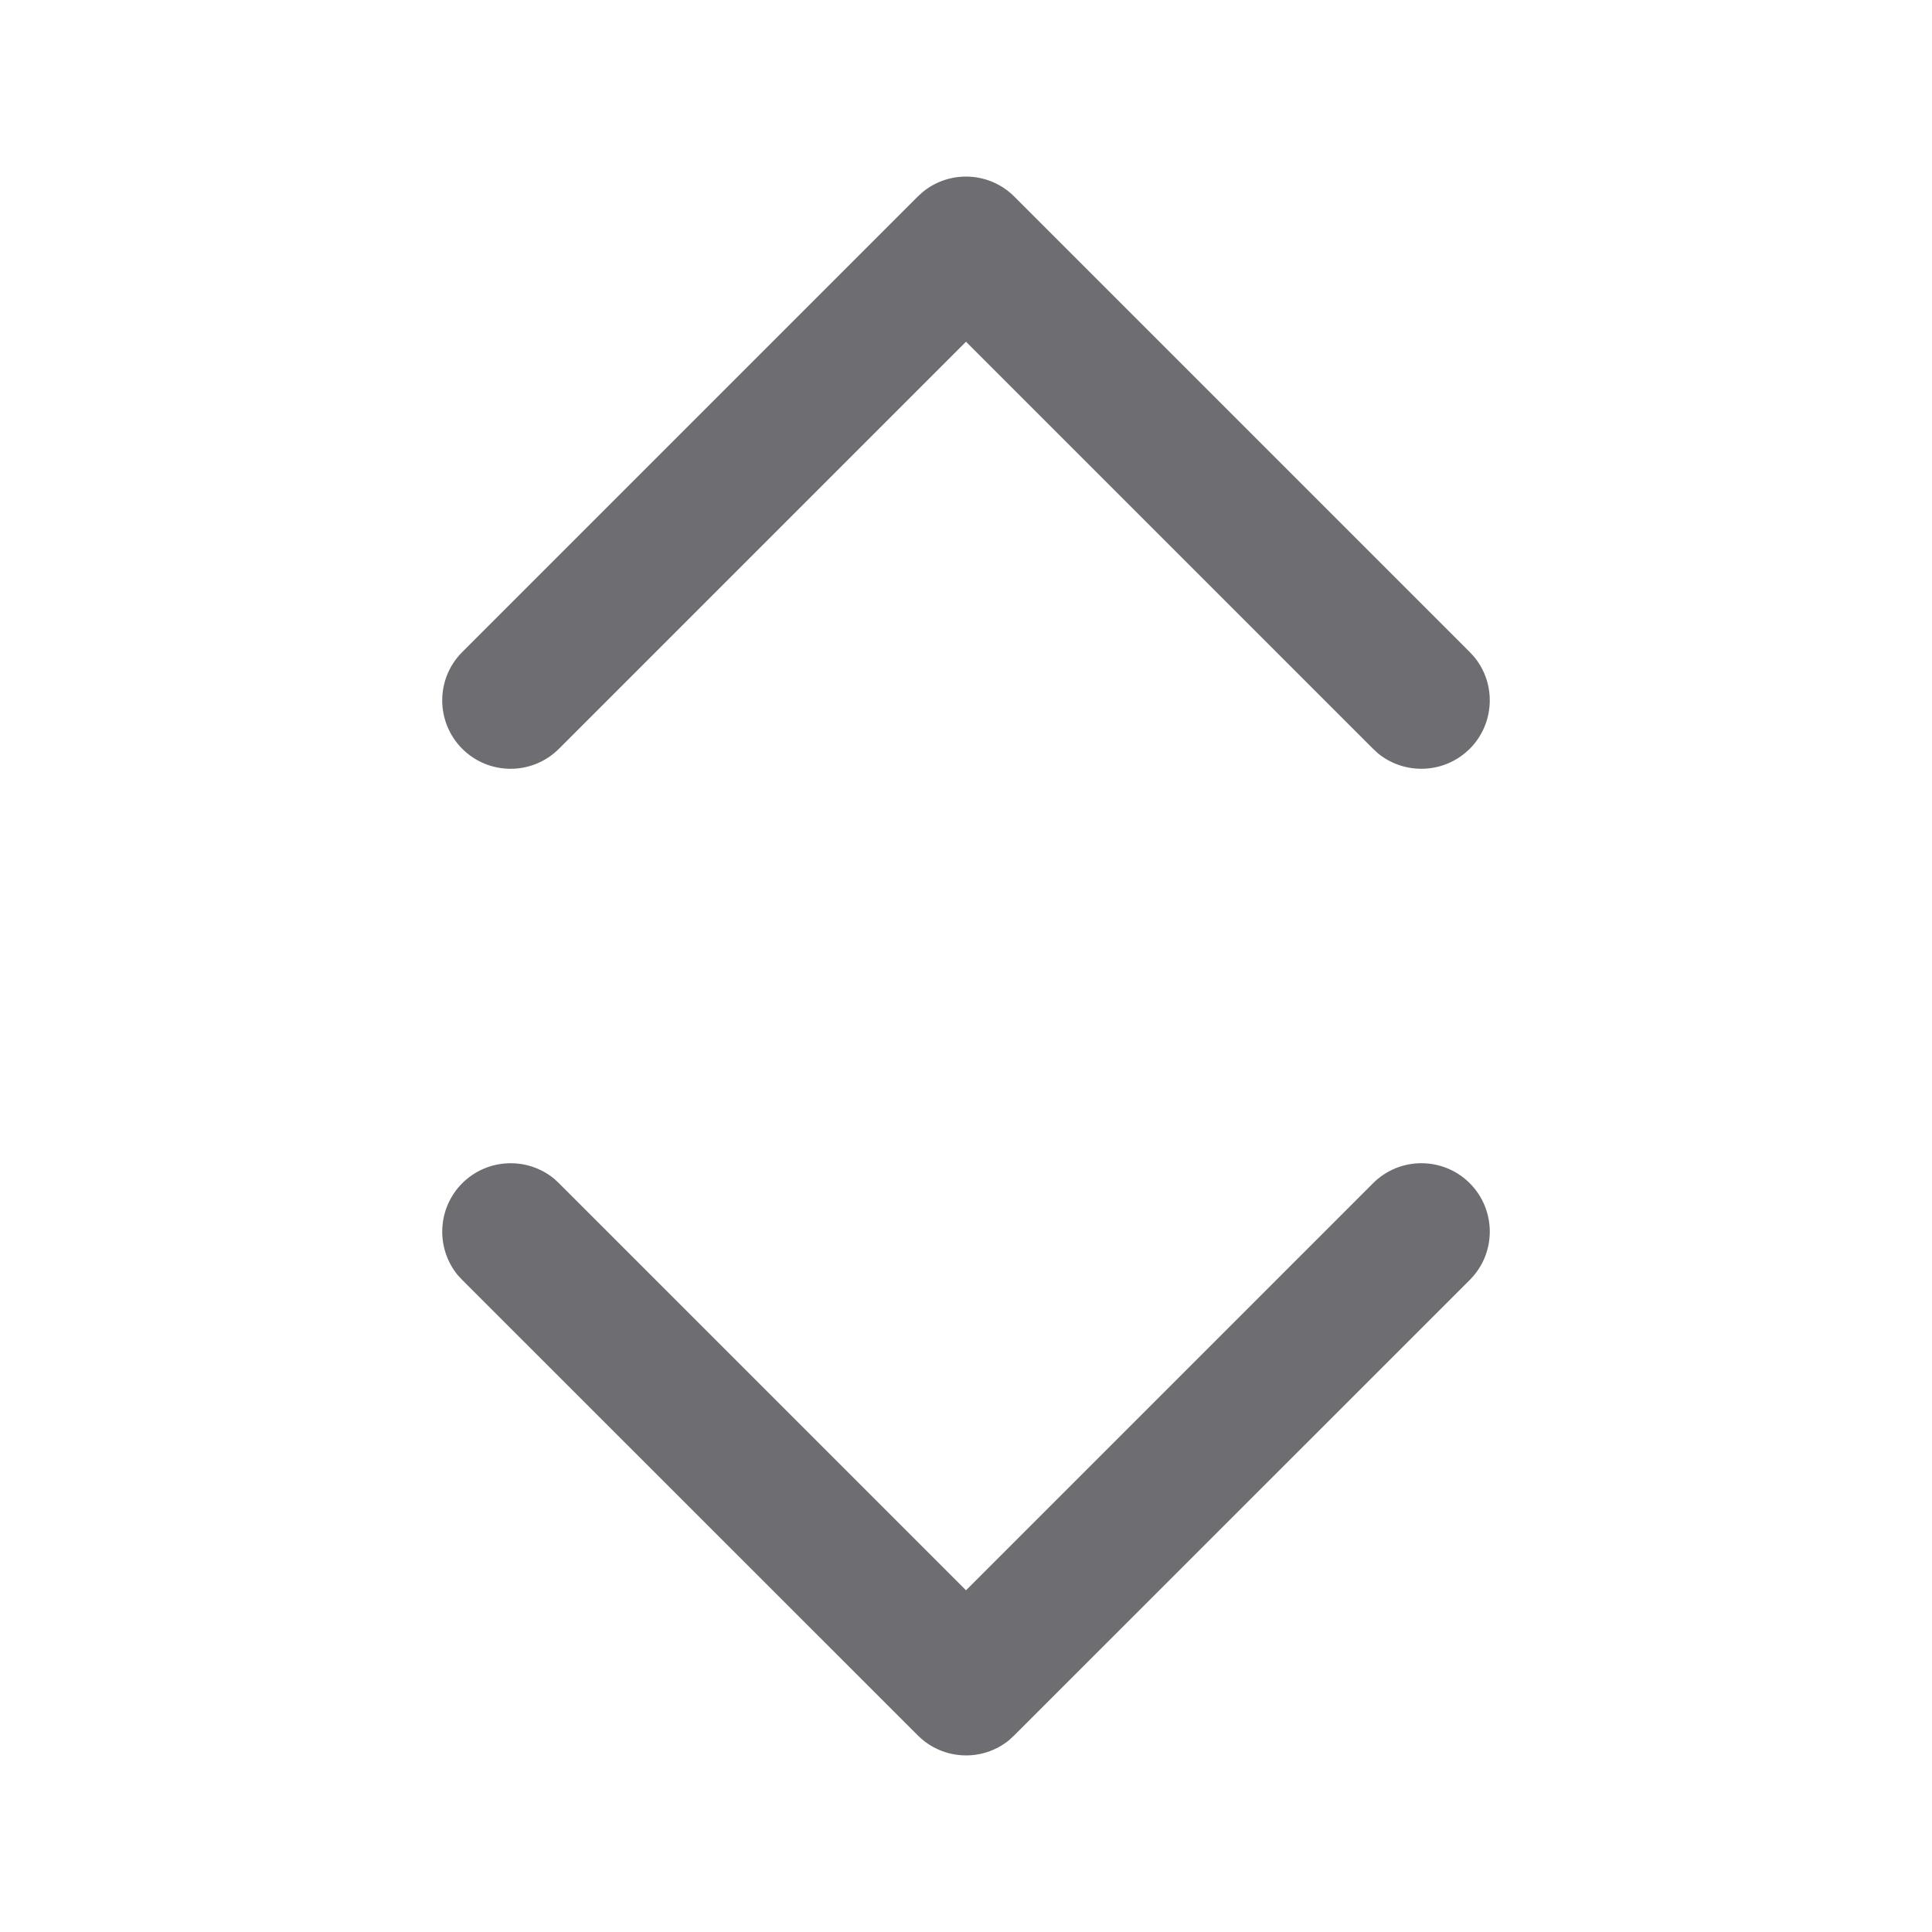
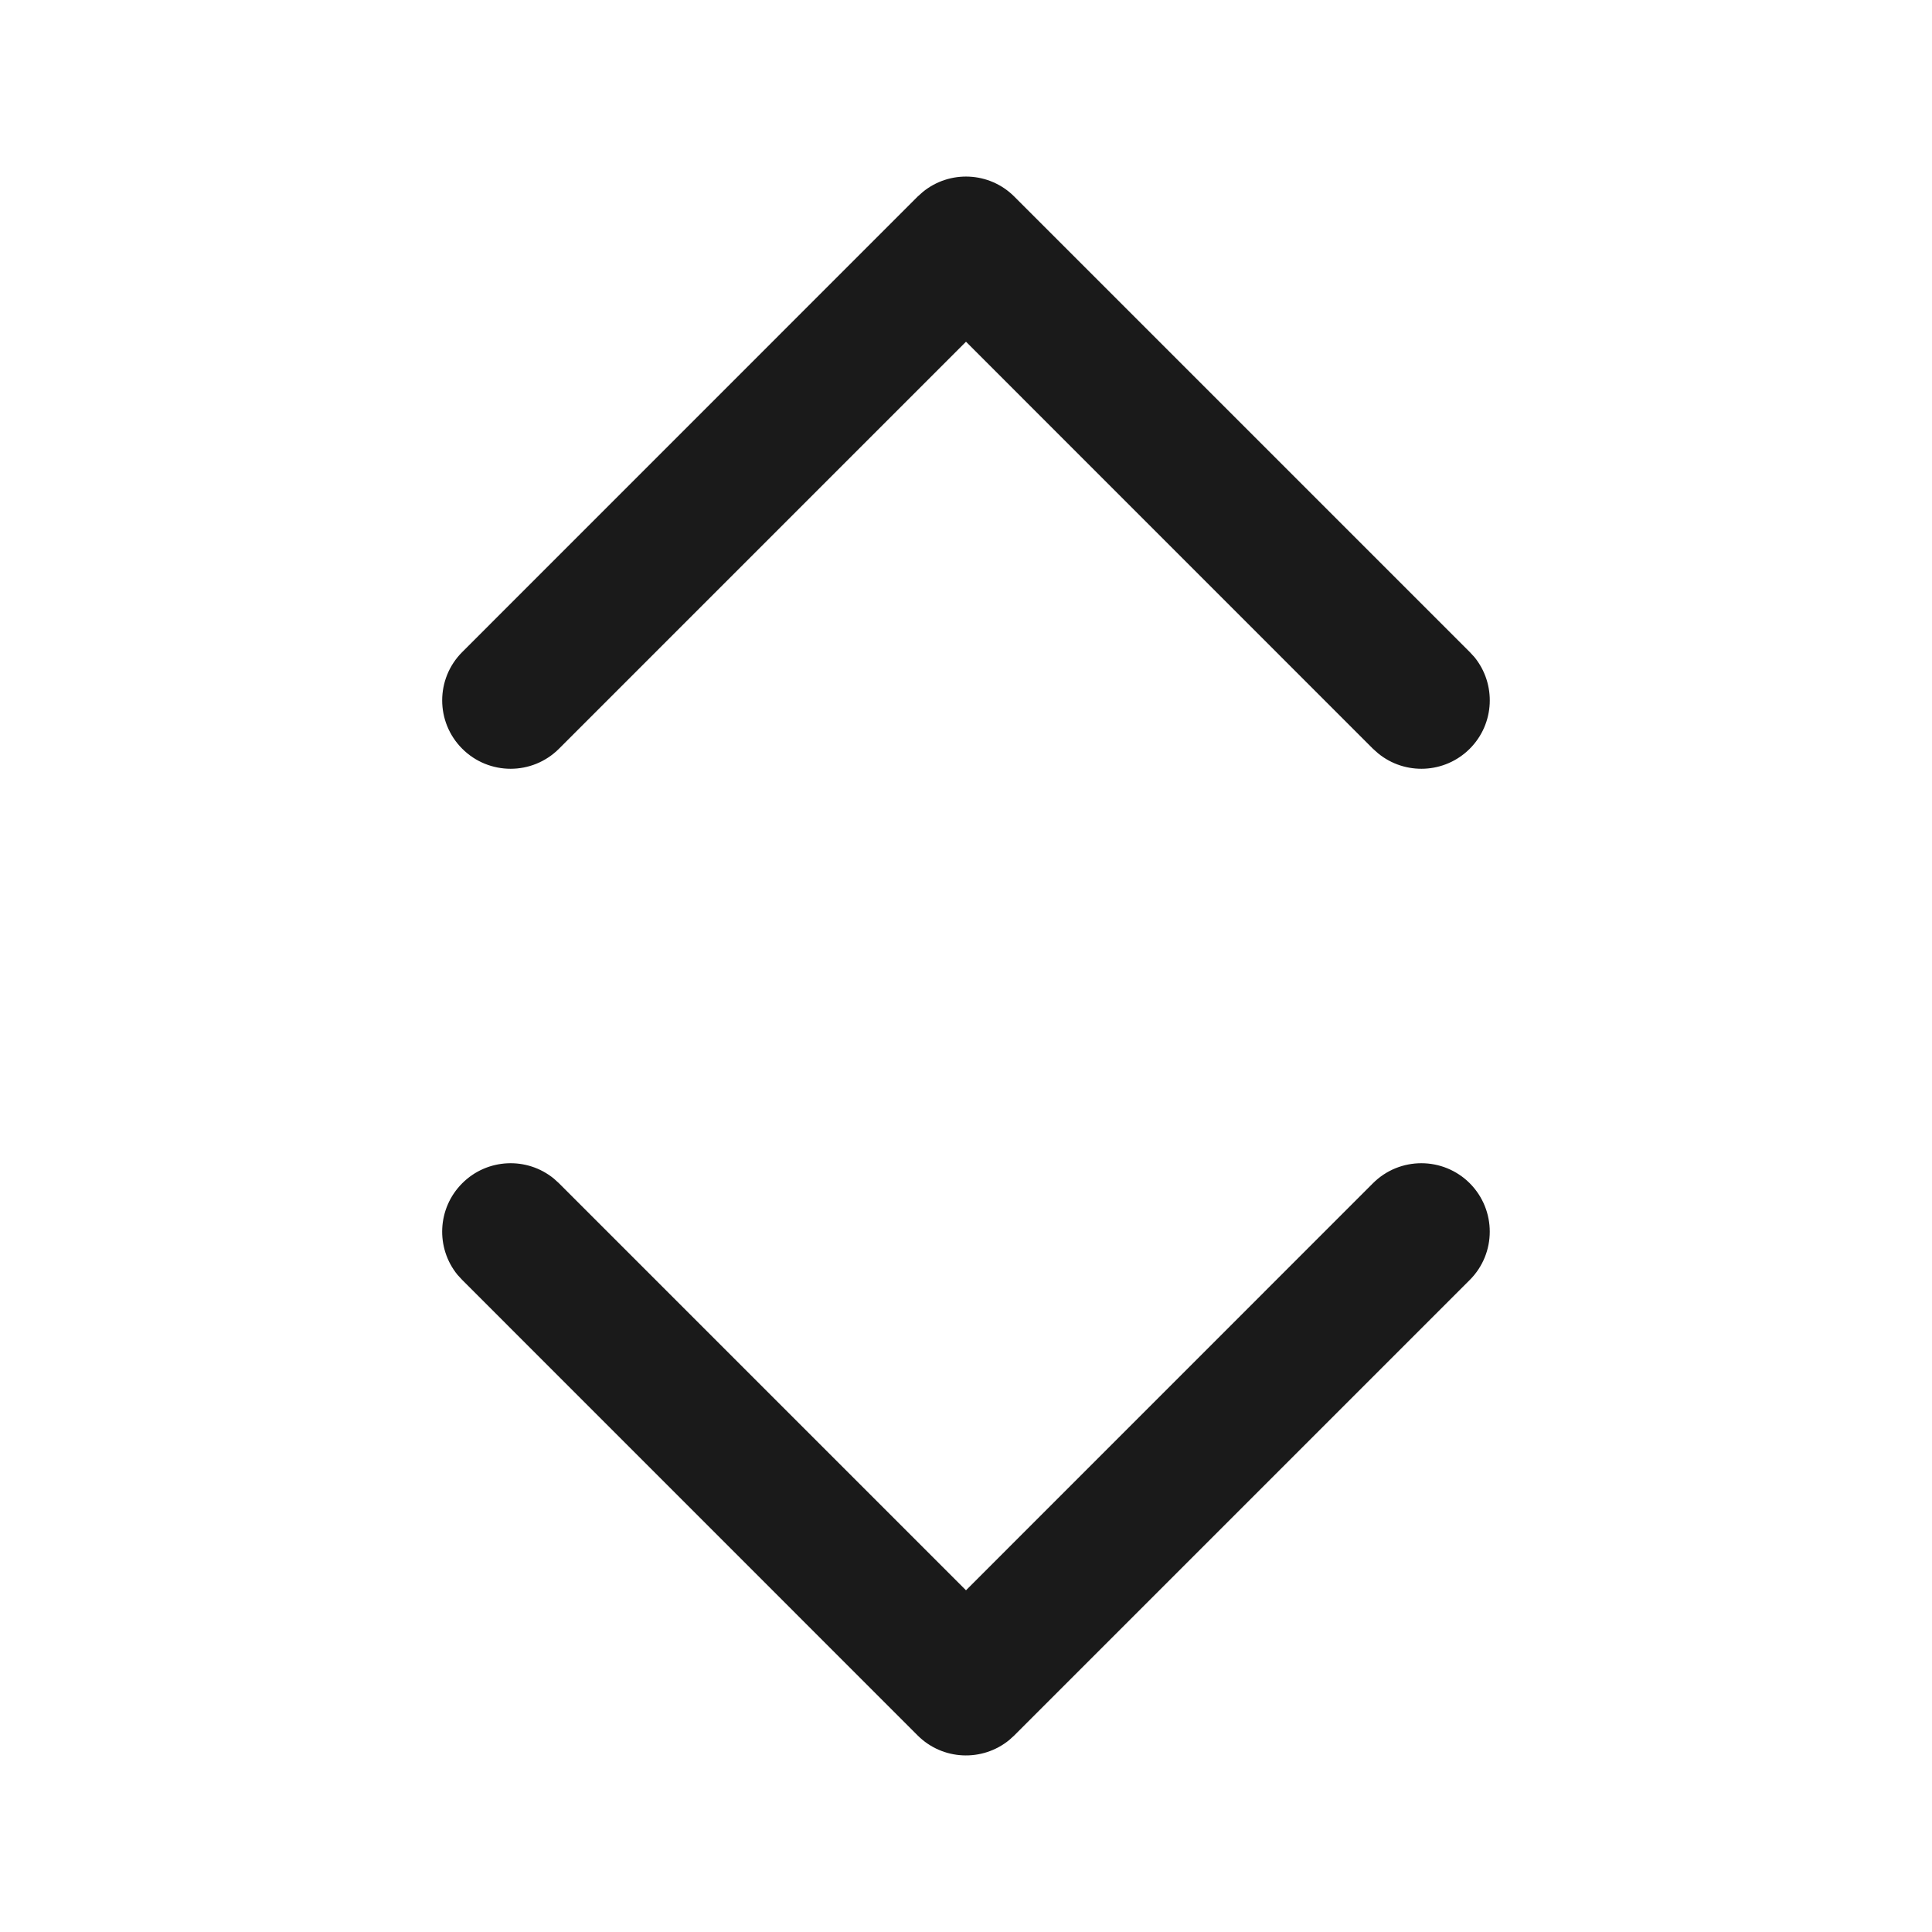
- <svg xmlns="http://www.w3.org/2000/svg" width="16" height="16" viewBox="0 0 16 16" fill="none">
-   <path fill-rule="evenodd" clip-rule="evenodd" d="M11.371 9.799C11.592 9.578 11.951 9.578 12.172 9.799C12.393 10.021 12.393 10.379 12.172 10.6L8.4 14.371L8.357 14.411C8.135 14.592 7.807 14.579 7.6 14.371L3.828 10.6L3.789 10.558C3.608 10.335 3.621 10.007 3.828 9.799C4.036 9.592 4.364 9.579 4.587 9.76L4.629 9.799L8 13.17L11.371 9.799ZM7.643 1.589C7.865 1.408 8.193 1.421 8.4 1.628L12.172 5.4L12.211 5.443C12.392 5.665 12.379 5.993 12.172 6.201C11.964 6.408 11.636 6.421 11.413 6.24L11.371 6.201L8 2.83L4.629 6.201C4.408 6.422 4.049 6.422 3.828 6.201C3.607 5.979 3.607 5.621 3.828 5.4L7.6 1.628L7.643 1.589Z" fill="#3C3C43" fill-opacity="0.75" />
+ <svg xmlns="http://www.w3.org/2000/svg" width="24" height="24" viewBox="0 0 24 24" fill="none">
+   <path d="M17.055 14.699C17.387 14.367 17.926 14.367 18.258 14.699C18.589 15.031 18.589 15.569 18.258 15.9L12.6 21.558L12.536 21.616C12.202 21.888 11.71 21.869 11.399 21.558L5.742 15.9L5.683 15.836C5.411 15.502 5.431 15.01 5.742 14.699C6.053 14.388 6.546 14.368 6.88 14.641L6.944 14.699L12 19.755L17.055 14.699ZM11.464 2.384C11.797 2.112 12.289 2.131 12.6 2.442L18.258 8.1L18.316 8.163C18.588 8.497 18.569 8.99 18.258 9.301C17.947 9.612 17.454 9.632 17.12 9.359L17.055 9.301L12 4.245L6.944 9.301C6.612 9.633 6.074 9.633 5.742 9.301C5.41 8.969 5.41 8.432 5.742 8.1L11.399 2.442L11.464 2.384Z" fill="#1A1A1A" />
</svg>
